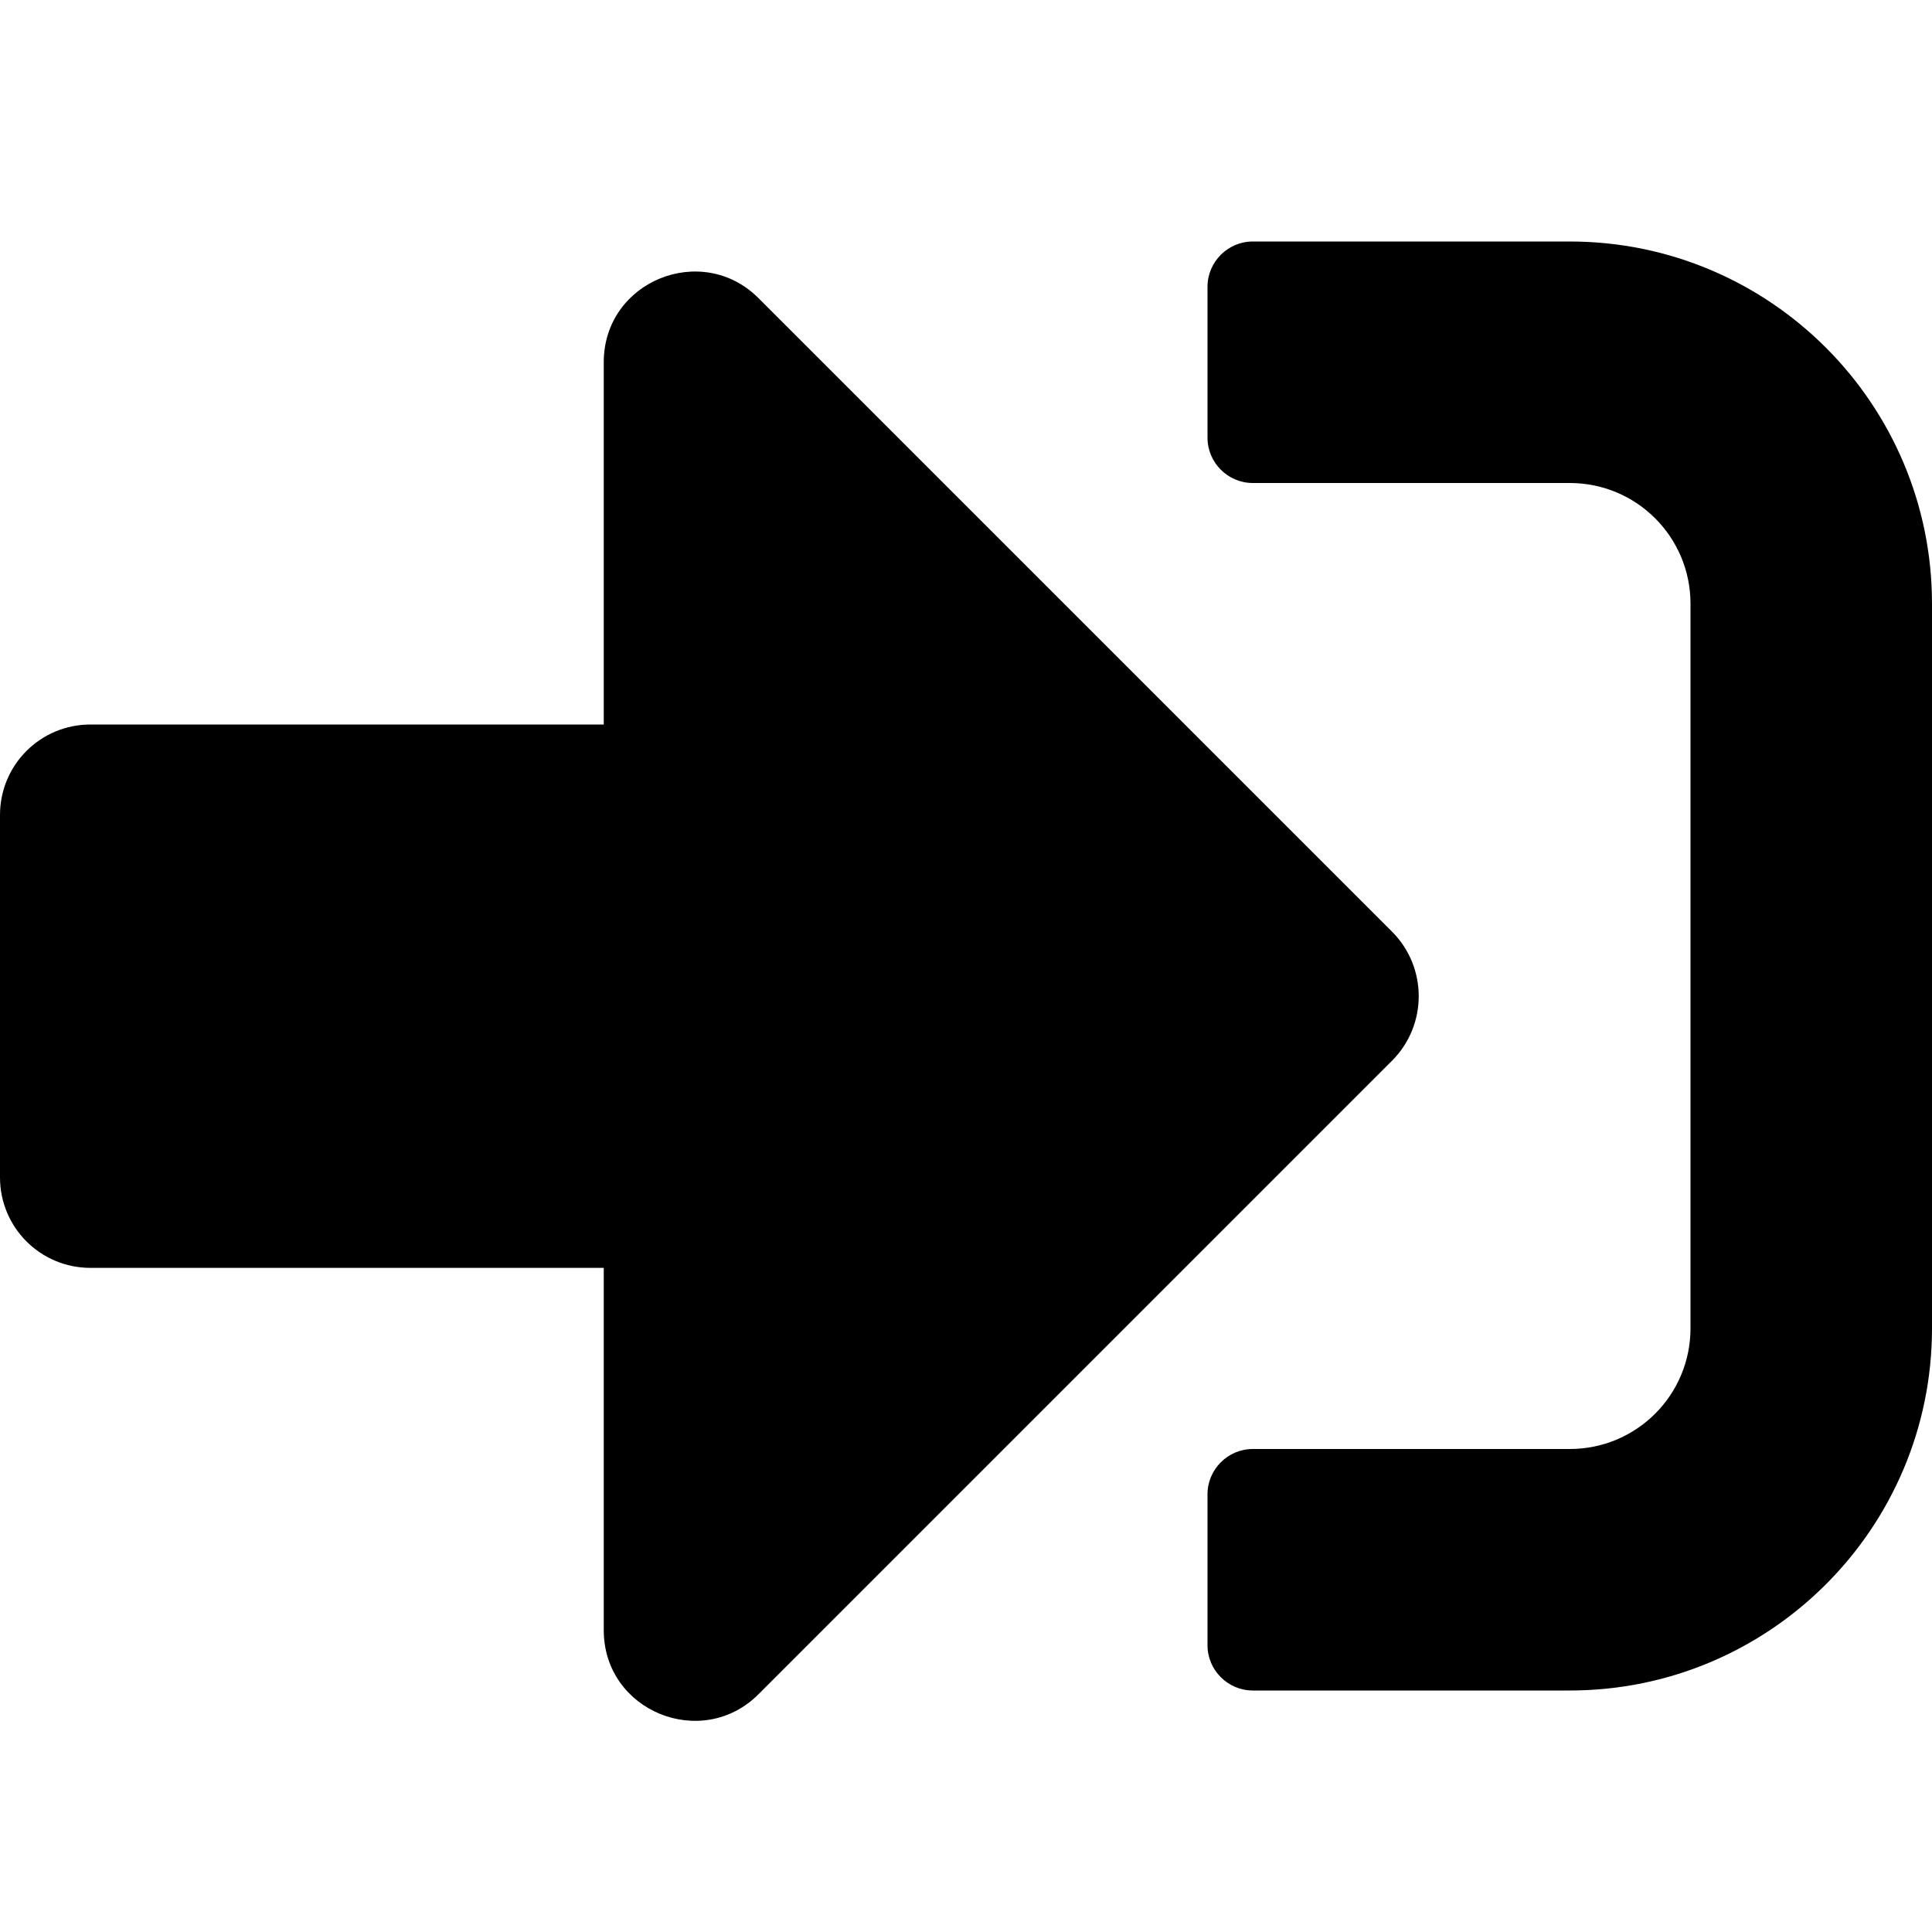
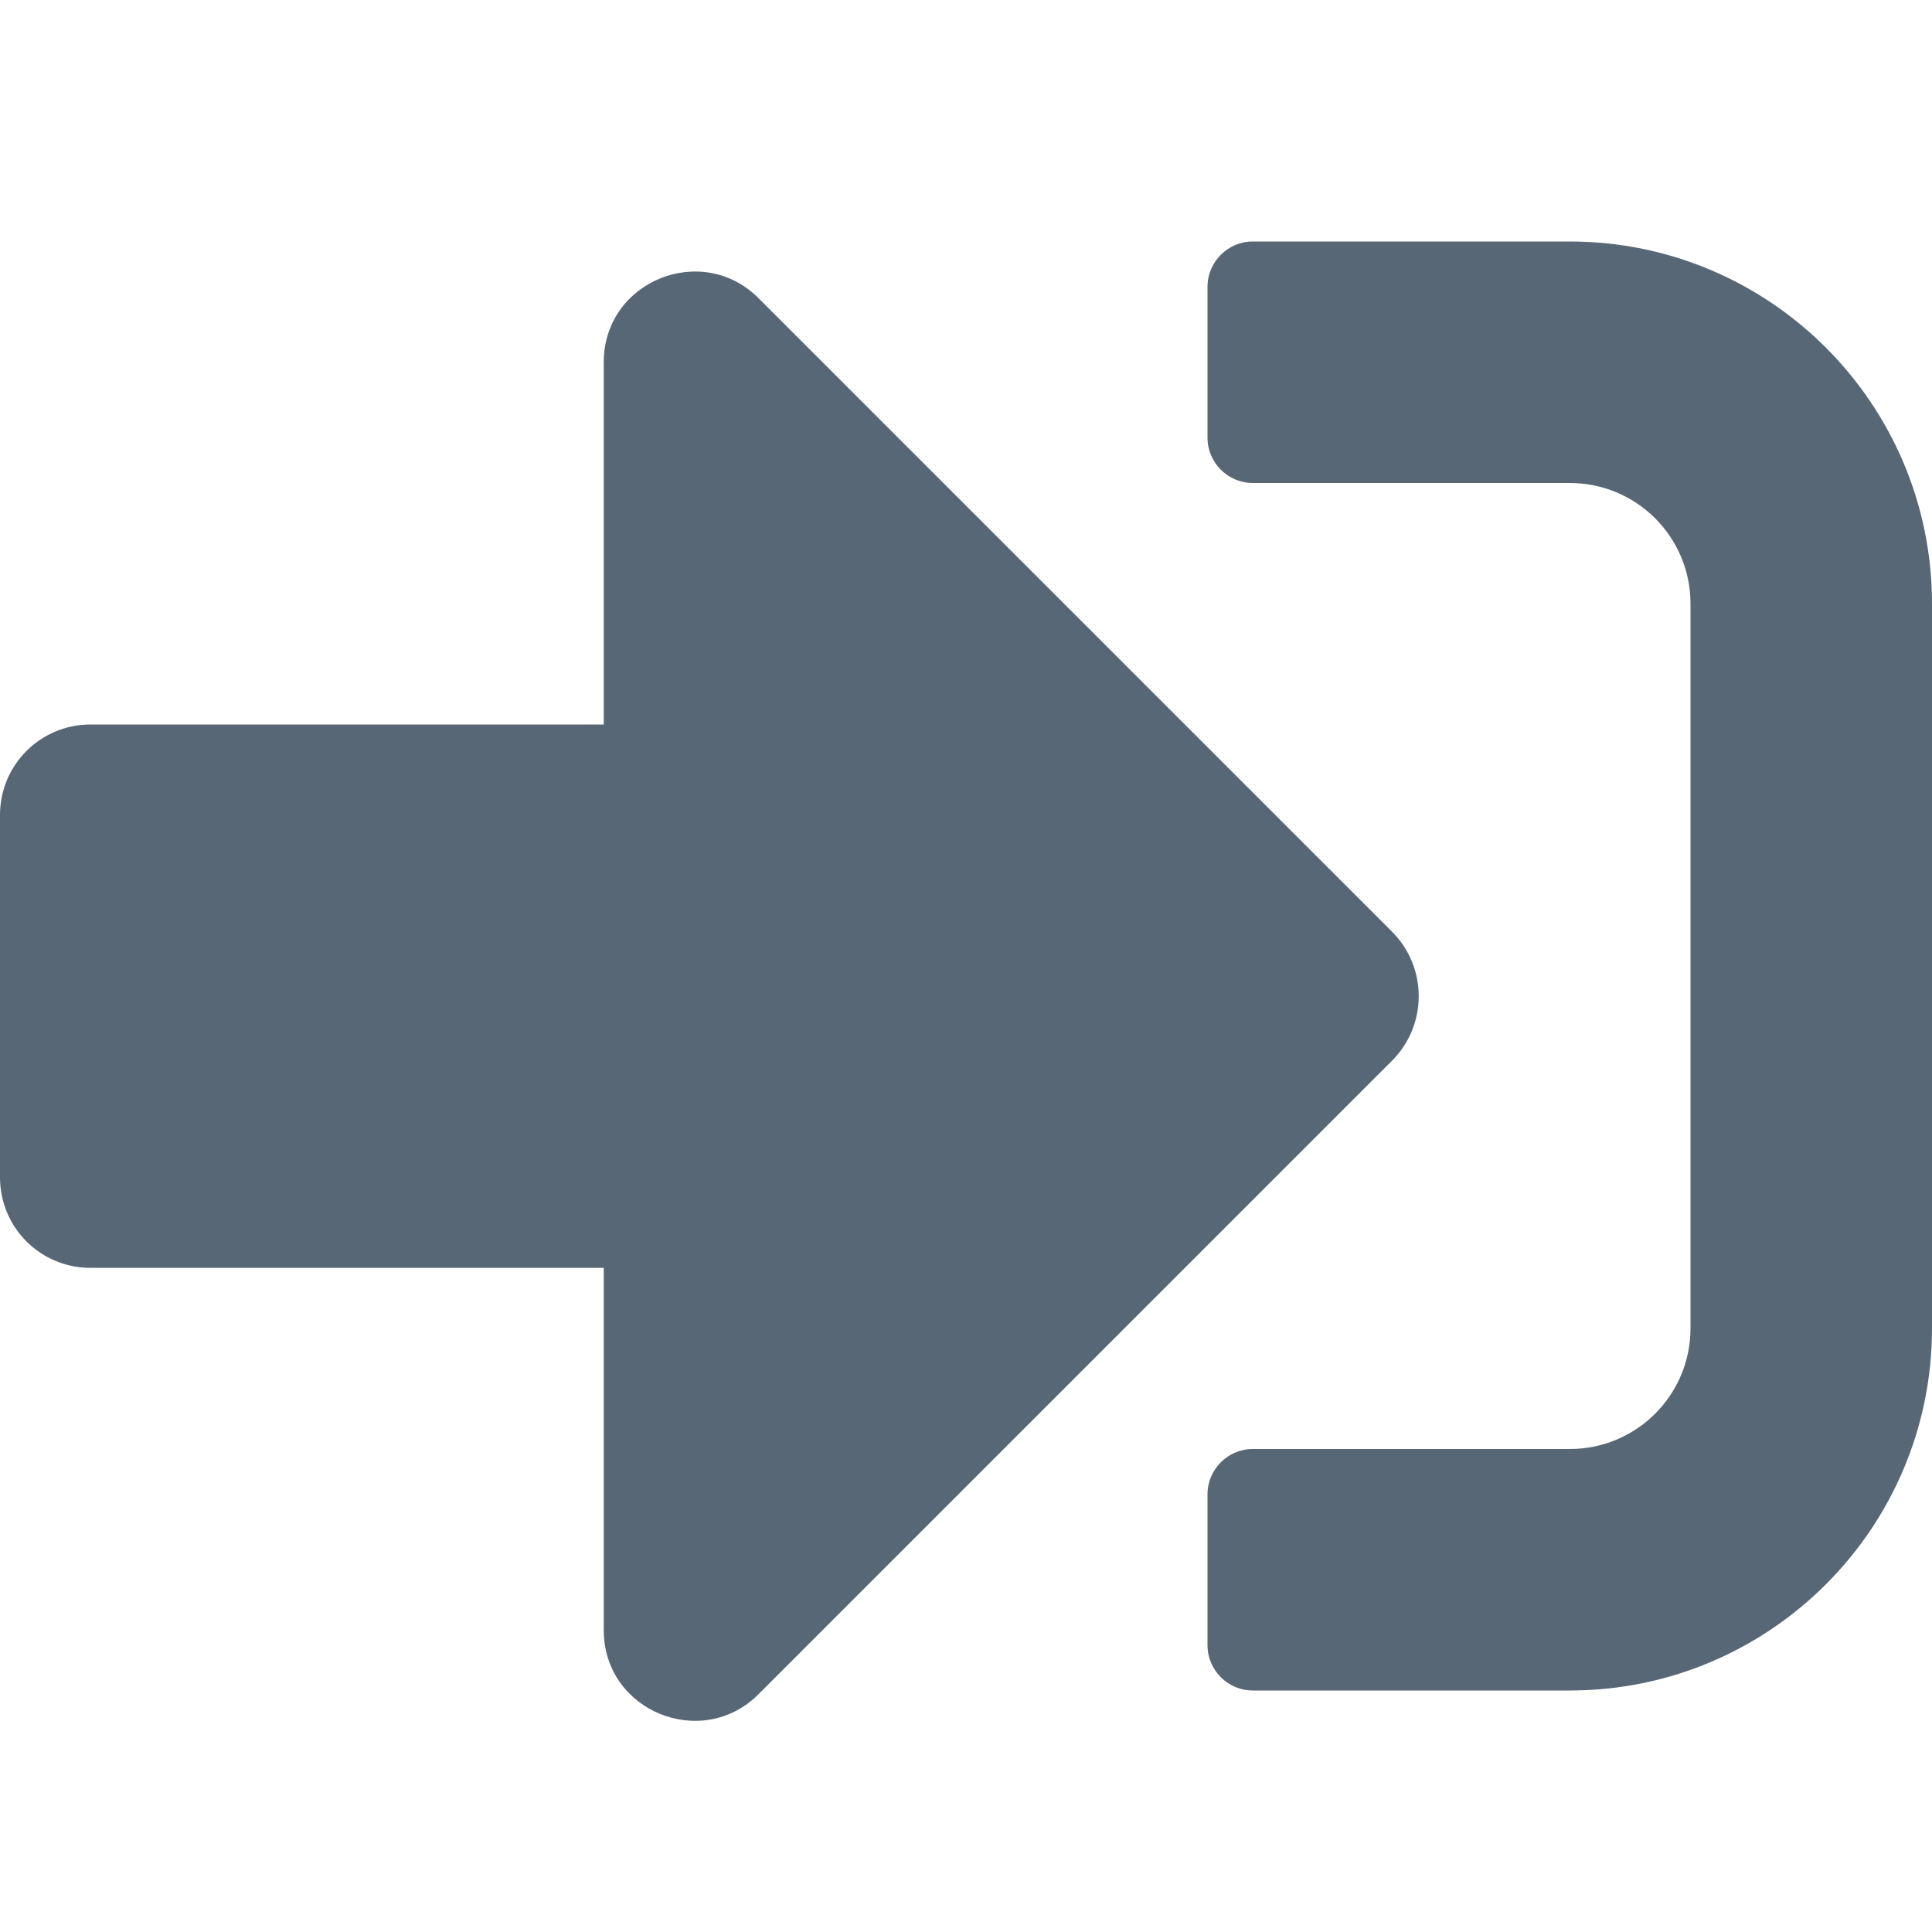
<svg xmlns="http://www.w3.org/2000/svg" aria-hidden="true" focusable="false" data-prefix="fas" data-icon="sign-in-alt" class="svg-inline--fa fa-sign-in-alt fa-w-16" role="img" viewBox="0 0 512 512">
-   <path fill="currentColor" d="M416 448h-84c-6.6 0-12-5.4-12-12v-40c0-6.6 5.4-12 12-12h84c17.7 0 32-14.3 32-32V160c0-17.7-14.3-32-32-32h-84c-6.6 0-12-5.4-12-12V76c0-6.6 5.4-12 12-12h84c53 0 96 43 96 96v192c0 53-43 96-96 96zm-47-201L201 79c-15-15-41-4.5-41 17v96H24c-13.3 0-24 10.7-24 24v96c0 13.3 10.7 24 24 24h136v96c0 21.5 26 32 41 17l168-168c9.3-9.4 9.3-24.6 0-34z" />
+   <path fill="#586775" d="M416 448h-84c-6.6 0-12-5.4-12-12v-40c0-6.6 5.4-12 12-12h84c17.7 0 32-14.3 32-32V160c0-17.7-14.3-32-32-32h-84c-6.6 0-12-5.4-12-12V76c0-6.6 5.4-12 12-12h84c53 0 96 43 96 96v192c0 53-43 96-96 96zm-47-201L201 79c-15-15-41-4.5-41 17v96H24c-13.3 0-24 10.7-24 24v96c0 13.3 10.7 24 24 24h136v96c0 21.5 26 32 41 17l168-168c9.3-9.4 9.3-24.6 0-34z" />
</svg>
